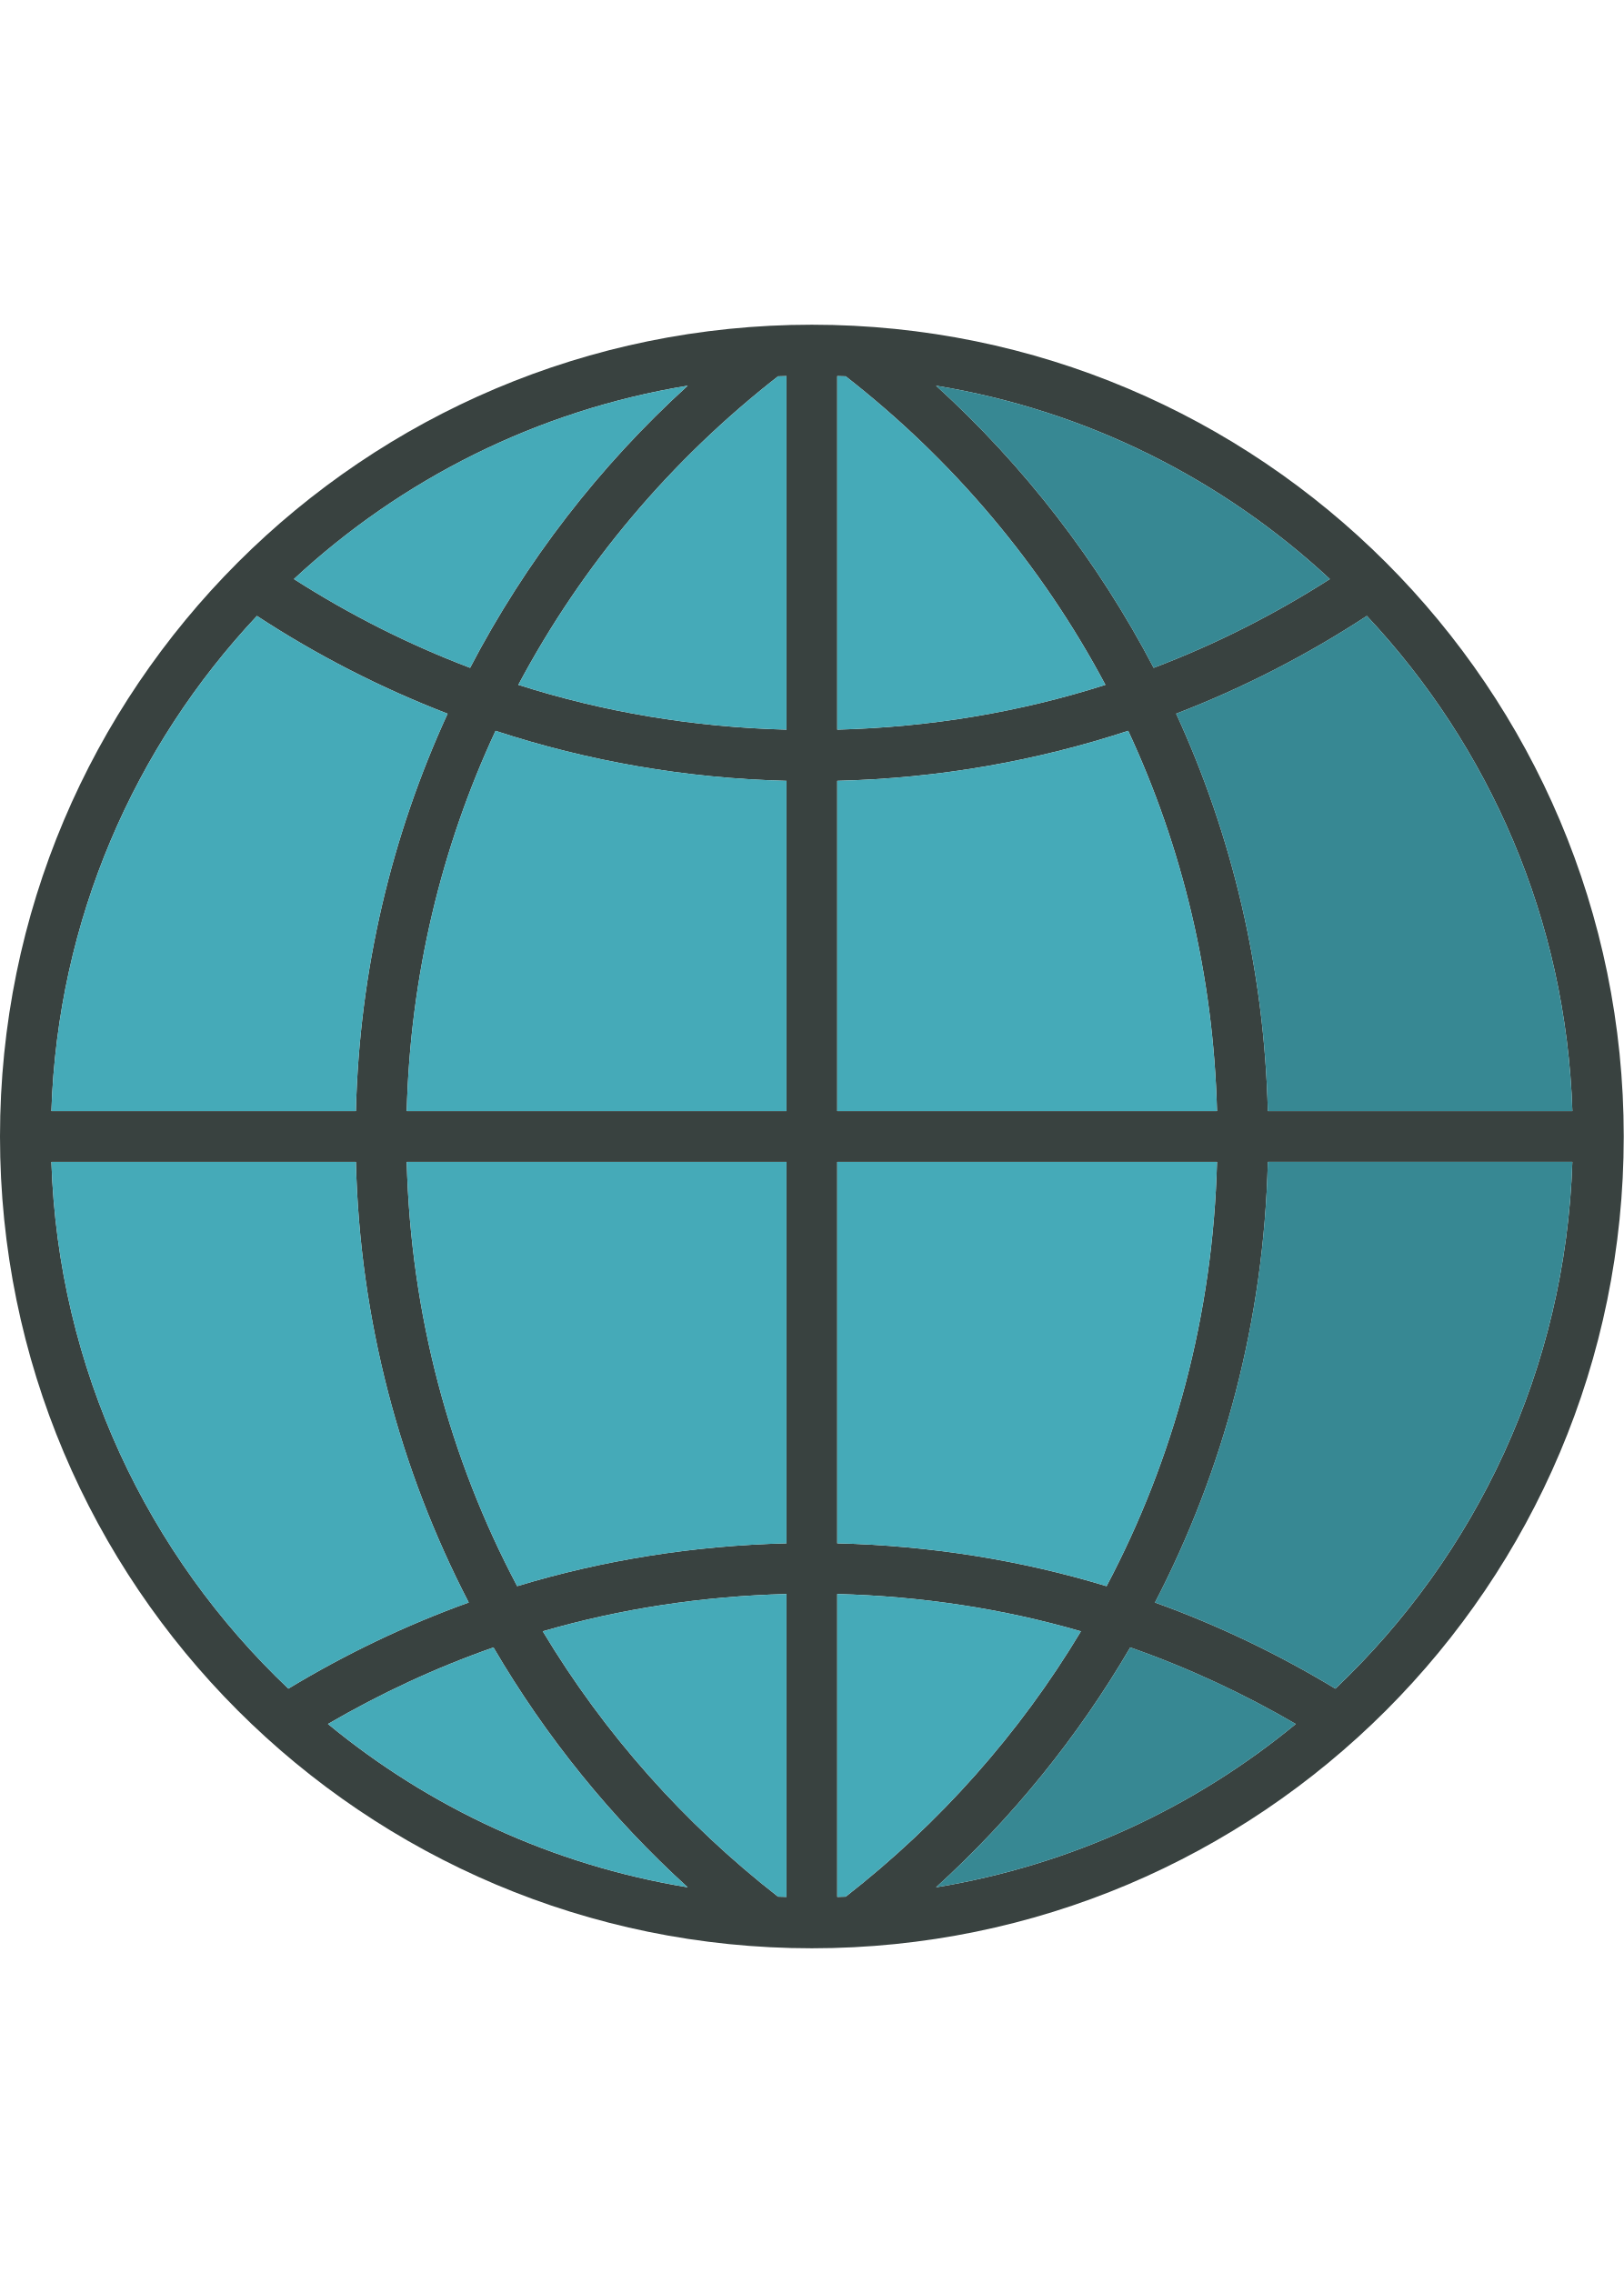
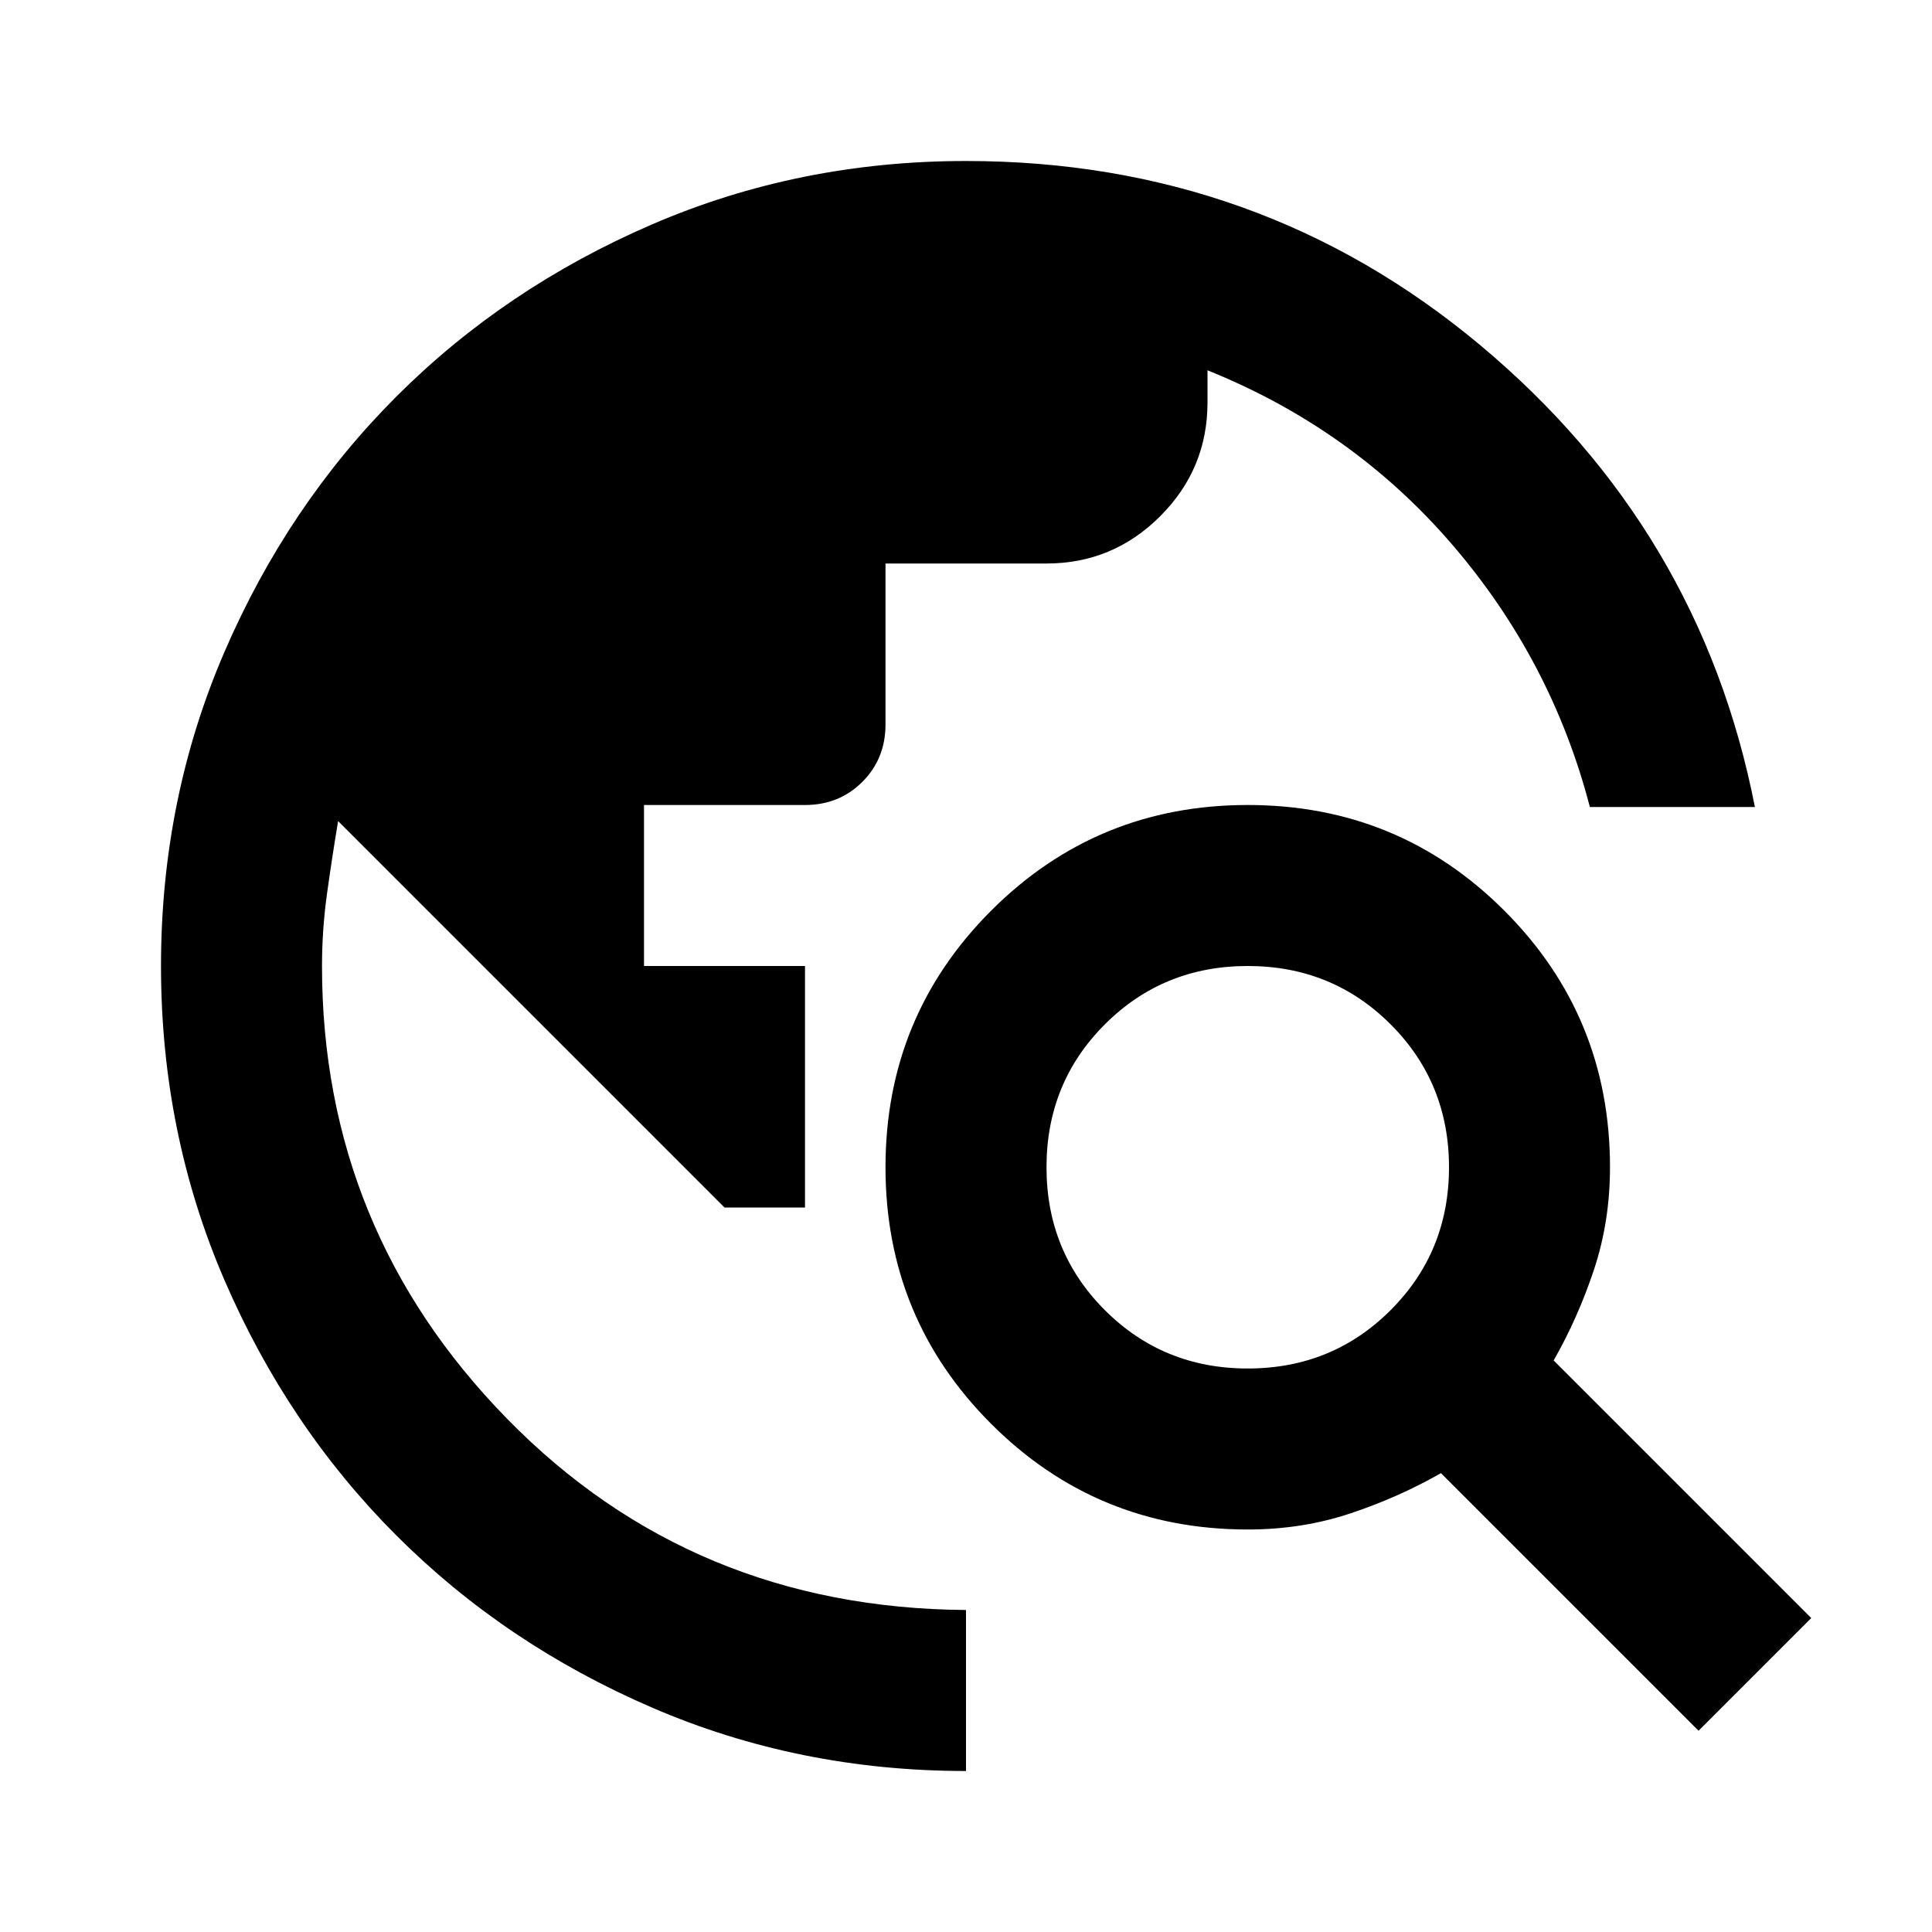
- <svg xmlns="http://www.w3.org/2000/svg" version="1.0" id="Layer_1" width="20px" height="28px" viewBox="0 0 64 64" enable-background="new 0 0 64 64" xml:space="preserve">
-   <g>
-     <path fill="#394240" d="M32,0C14.327,0,0,14.327,0,32s14.327,32,32,32s32-14.327,32-32S49.673,0,32,0z M49.972,31   c-0.138-5.582-1.414-10.878-3.613-15.667c2.652-1.022,5.169-2.317,7.515-3.854c4.824,5.14,7.854,11.976,8.102,19.521H49.972z    M33.333,61.966c-0.11,0.005-0.222,0.005-0.333,0.009V50.035c3.324,0.087,6.547,0.581,9.605,1.47   C40.184,55.541,37.029,59.084,33.333,61.966z M44.549,52.141c2.283,0.801,4.462,1.817,6.523,3.018   c-3.991,3.29-8.849,5.563-14.178,6.438C39.902,58.861,42.484,55.672,44.549,52.141z M21.394,51.505   c3.059-0.89,6.282-1.383,9.606-1.47v11.939c-0.111-0.004-0.223-0.004-0.333-0.009C26.97,59.084,23.816,55.541,21.394,51.505z    M27.105,61.596c-5.329-0.874-10.187-3.147-14.178-6.438c2.062-1.2,4.24-2.217,6.523-3.017   C21.515,55.672,24.098,58.861,27.105,61.596z M2.025,31c0.248-7.545,3.277-14.381,8.102-19.521   c2.346,1.536,4.862,2.831,7.515,3.854C15.442,20.122,14.166,25.418,14.028,31H2.025z M43.57,14.196   c-3.345,1.069-6.894,1.67-10.57,1.766V2.025c0.111,0.004,0.223,0.004,0.333,0.009C37.541,5.314,41.047,9.453,43.57,14.196z    M36.895,2.404c5.944,0.976,11.298,3.696,15.521,7.622c-2.176,1.391-4.496,2.57-6.944,3.499   C43.278,9.326,40.369,5.562,36.895,2.404z M31,2.025v13.937c-3.677-0.096-7.226-0.696-10.57-1.766   c2.523-4.743,6.029-8.882,10.237-12.162C30.777,2.029,30.889,2.029,31,2.025z M18.529,13.525c-2.448-0.929-4.769-2.108-6.944-3.499   c4.223-3.926,9.576-6.646,15.521-7.622C23.631,5.562,20.722,9.326,18.529,13.525z M19.532,16.009   c3.622,1.189,7.472,1.873,11.468,1.972V31H16.031C16.17,25.654,17.403,20.584,19.532,16.009z M31,33v15.036   c-3.684,0.092-7.245,0.665-10.615,1.689C17.732,44.712,16.188,39.029,16.031,33H31z M33,48.036V33h14.969   c-0.156,6.029-1.701,11.712-4.354,16.726C40.245,48.701,36.684,48.128,33,48.036z M33,31V17.98   c3.996-0.099,7.846-0.782,11.468-1.972c2.129,4.575,3.362,9.646,3.501,14.991H33z M2.025,33h12.003   c0.154,6.253,1.74,12.146,4.447,17.369c-2.496,0.899-4.871,2.044-7.109,3.396C5.827,48.513,2.294,41.172,2.025,33z M52.634,53.766   c-2.238-1.353-4.613-2.497-7.109-3.396c2.707-5.224,4.293-11.116,4.447-17.369h12.003C61.706,41.172,58.173,48.513,52.634,53.766z" />
-     <g>
-       <path fill="#45AAB8" d="M49.972,31h12.003c-0.248-7.545-3.277-14.381-8.102-19.521c-2.346,1.536-4.862,2.831-7.515,3.854    C48.558,20.122,49.834,25.418,49.972,31z" />
-       <path fill="#45AAB8" d="M42.605,51.505c-3.059-0.889-6.281-1.383-9.605-1.47v11.939c0.111-0.004,0.223-0.004,0.333-0.009    C37.029,59.084,40.184,55.541,42.605,51.505z" />
-       <path fill="#45AAB8" d="M36.895,61.596c5.329-0.874,10.187-3.147,14.178-6.438c-2.062-1.2-4.24-2.217-6.523-3.018    C42.484,55.672,39.902,58.861,36.895,61.596z" />
-       <path fill="#45AAB8" d="M30.667,61.966c0.11,0.005,0.222,0.005,0.333,0.009V50.035c-3.324,0.087-6.548,0.58-9.606,1.47    C23.816,55.541,26.97,59.084,30.667,61.966z" />
-       <path fill="#45AAB8" d="M19.451,52.141c-2.283,0.8-4.462,1.816-6.523,3.017c3.991,3.291,8.849,5.564,14.178,6.438    C24.098,58.861,21.515,55.672,19.451,52.141z" />
-       <path fill="#45AAB8" d="M17.642,15.333c-2.652-1.022-5.169-2.317-7.515-3.854C5.303,16.619,2.273,23.455,2.025,31h12.003    C14.166,25.418,15.442,20.122,17.642,15.333z" />
-       <path fill="#45AAB8" d="M33.333,2.034C33.223,2.029,33.111,2.029,33,2.025v13.937c3.677-0.096,7.226-0.696,10.57-1.766    C41.047,9.453,37.541,5.314,33.333,2.034z" />
-       <path fill="#45AAB8" d="M45.471,13.525c2.448-0.929,4.769-2.108,6.944-3.499c-4.223-3.926-9.576-6.646-15.521-7.622    C40.369,5.562,43.278,9.326,45.471,13.525z" />
-       <path fill="#45AAB8" d="M20.43,14.196c3.345,1.069,6.894,1.67,10.57,1.766V2.025c-0.111,0.004-0.223,0.004-0.333,0.009    C26.459,5.314,22.953,9.453,20.43,14.196z" />
-       <path fill="#45AAB8" d="M27.105,2.404c-5.944,0.976-11.298,3.696-15.521,7.622c2.176,1.391,4.496,2.57,6.944,3.499    C20.722,9.326,23.631,5.562,27.105,2.404z" />
-       <path fill="#45AAB8" d="M16.031,31H31V17.98c-3.996-0.099-7.846-0.782-11.468-1.972C17.403,20.584,16.17,25.654,16.031,31z" />
-       <path fill="#45AAB8" d="M20.385,49.726c3.37-1.024,6.932-1.598,10.615-1.689V33H16.031C16.188,39.029,17.732,44.712,20.385,49.726    z" />
-       <path fill="#45AAB8" d="M47.969,33H33v15.036c3.684,0.092,7.245,0.665,10.615,1.689C46.268,44.712,47.812,39.029,47.969,33z" />
-       <path fill="#45AAB8" d="M44.468,16.009C40.846,17.198,36.996,17.882,33,17.98V31h14.969C47.83,25.654,46.597,20.584,44.468,16.009    z" />
-       <path fill="#45AAB8" d="M14.028,33H2.025c0.269,8.172,3.802,15.513,9.341,20.766c2.238-1.353,4.613-2.497,7.109-3.396    C15.769,45.146,14.183,39.253,14.028,33z" />
-       <path fill="#45AAB8" d="M45.524,50.369c2.496,0.899,4.871,2.044,7.109,3.396c5.539-5.253,9.072-12.594,9.341-20.766H49.972    C49.817,39.253,48.231,45.146,45.524,50.369z" />
-     </g>
-     <g opacity="0.2">
-       <path d="M49.972,31h12.003c-0.248-7.545-3.277-14.381-8.102-19.521c-2.346,1.536-4.862,2.831-7.515,3.854    C48.558,20.122,49.834,25.418,49.972,31z" />
-       <path d="M36.895,61.596c5.329-0.874,10.187-3.147,14.178-6.438c-2.062-1.2-4.24-2.217-6.523-3.018    C42.484,55.672,39.902,58.861,36.895,61.596z" />
-       <path d="M45.471,13.525c2.448-0.929,4.769-2.108,6.944-3.499c-4.223-3.926-9.576-6.646-15.521-7.622    C40.369,5.562,43.278,9.326,45.471,13.525z" />
-       <path d="M45.524,50.369c2.496,0.899,4.871,2.044,7.109,3.396c5.539-5.253,9.072-12.594,9.341-20.766H49.972    C49.817,39.253,48.231,45.146,45.524,50.369z" />
-     </g>
-   </g>
+ <svg xmlns="http://www.w3.org/2000/svg" height="24px" viewBox="0 -960 960 960" width="24px" fill="black">
+   <path d="M480-80q-83 0-156-31.5T197-197q-54-54-85.5-127T80-480q0-83 31.5-156T197-763q54-54 127-85.5T480-880q146 0 255.5 91.5T872-559h-82q-19-73-68.5-130.5T600-776v16q0 33-23.5 56.5T520-680h-80v80q0 17-11.5 28.5T400-560h-80v80h80v120h-40L168-552q-3 18-5.5 36t-2.5 36q0 131 92 225t228 95v80Zm364-20L716-228q-21 12-45 20t-51 8q-75 0-127.5-52.5T440-380q0-75 52.5-127.5T620-560q75 0 127.5 52.5T800-380q0 27-8 51t-20 45l128 128-56 56ZM620-280q42 0 71-29t29-71q0-42-29-71t-71-29q-42 0-71 29t-29 71q0 42 29 71t71 29Z" />
</svg>
